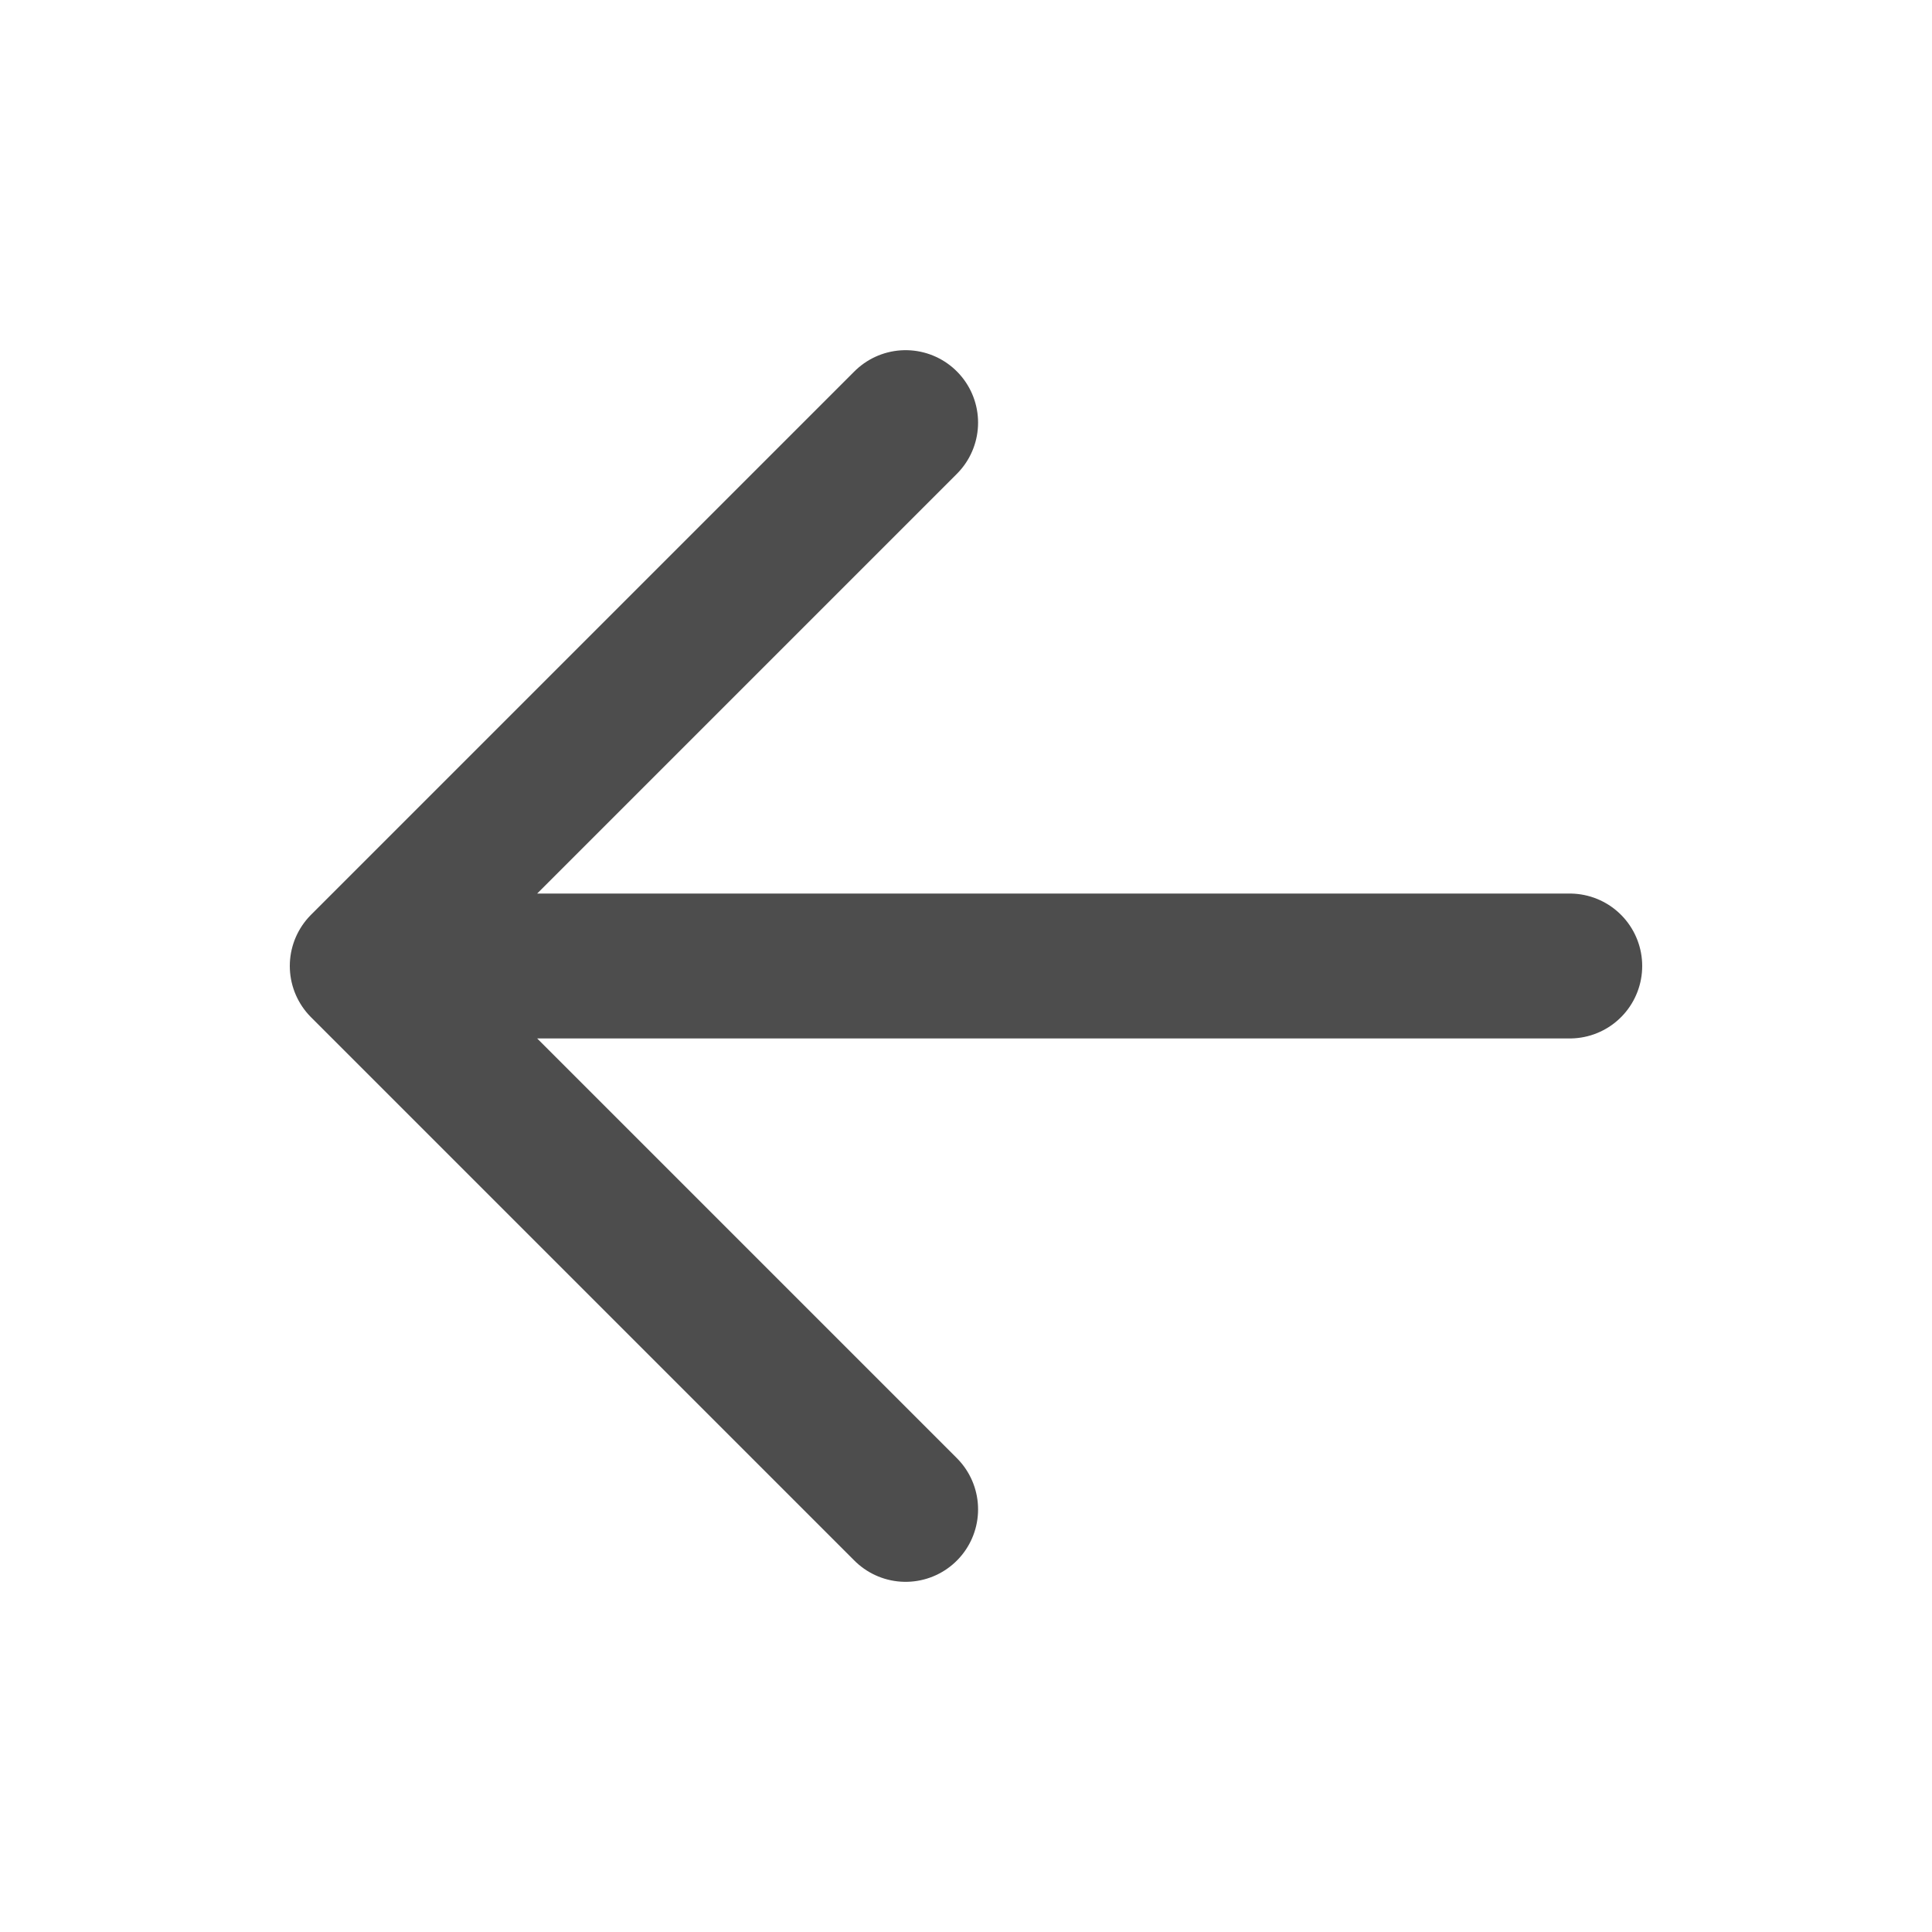
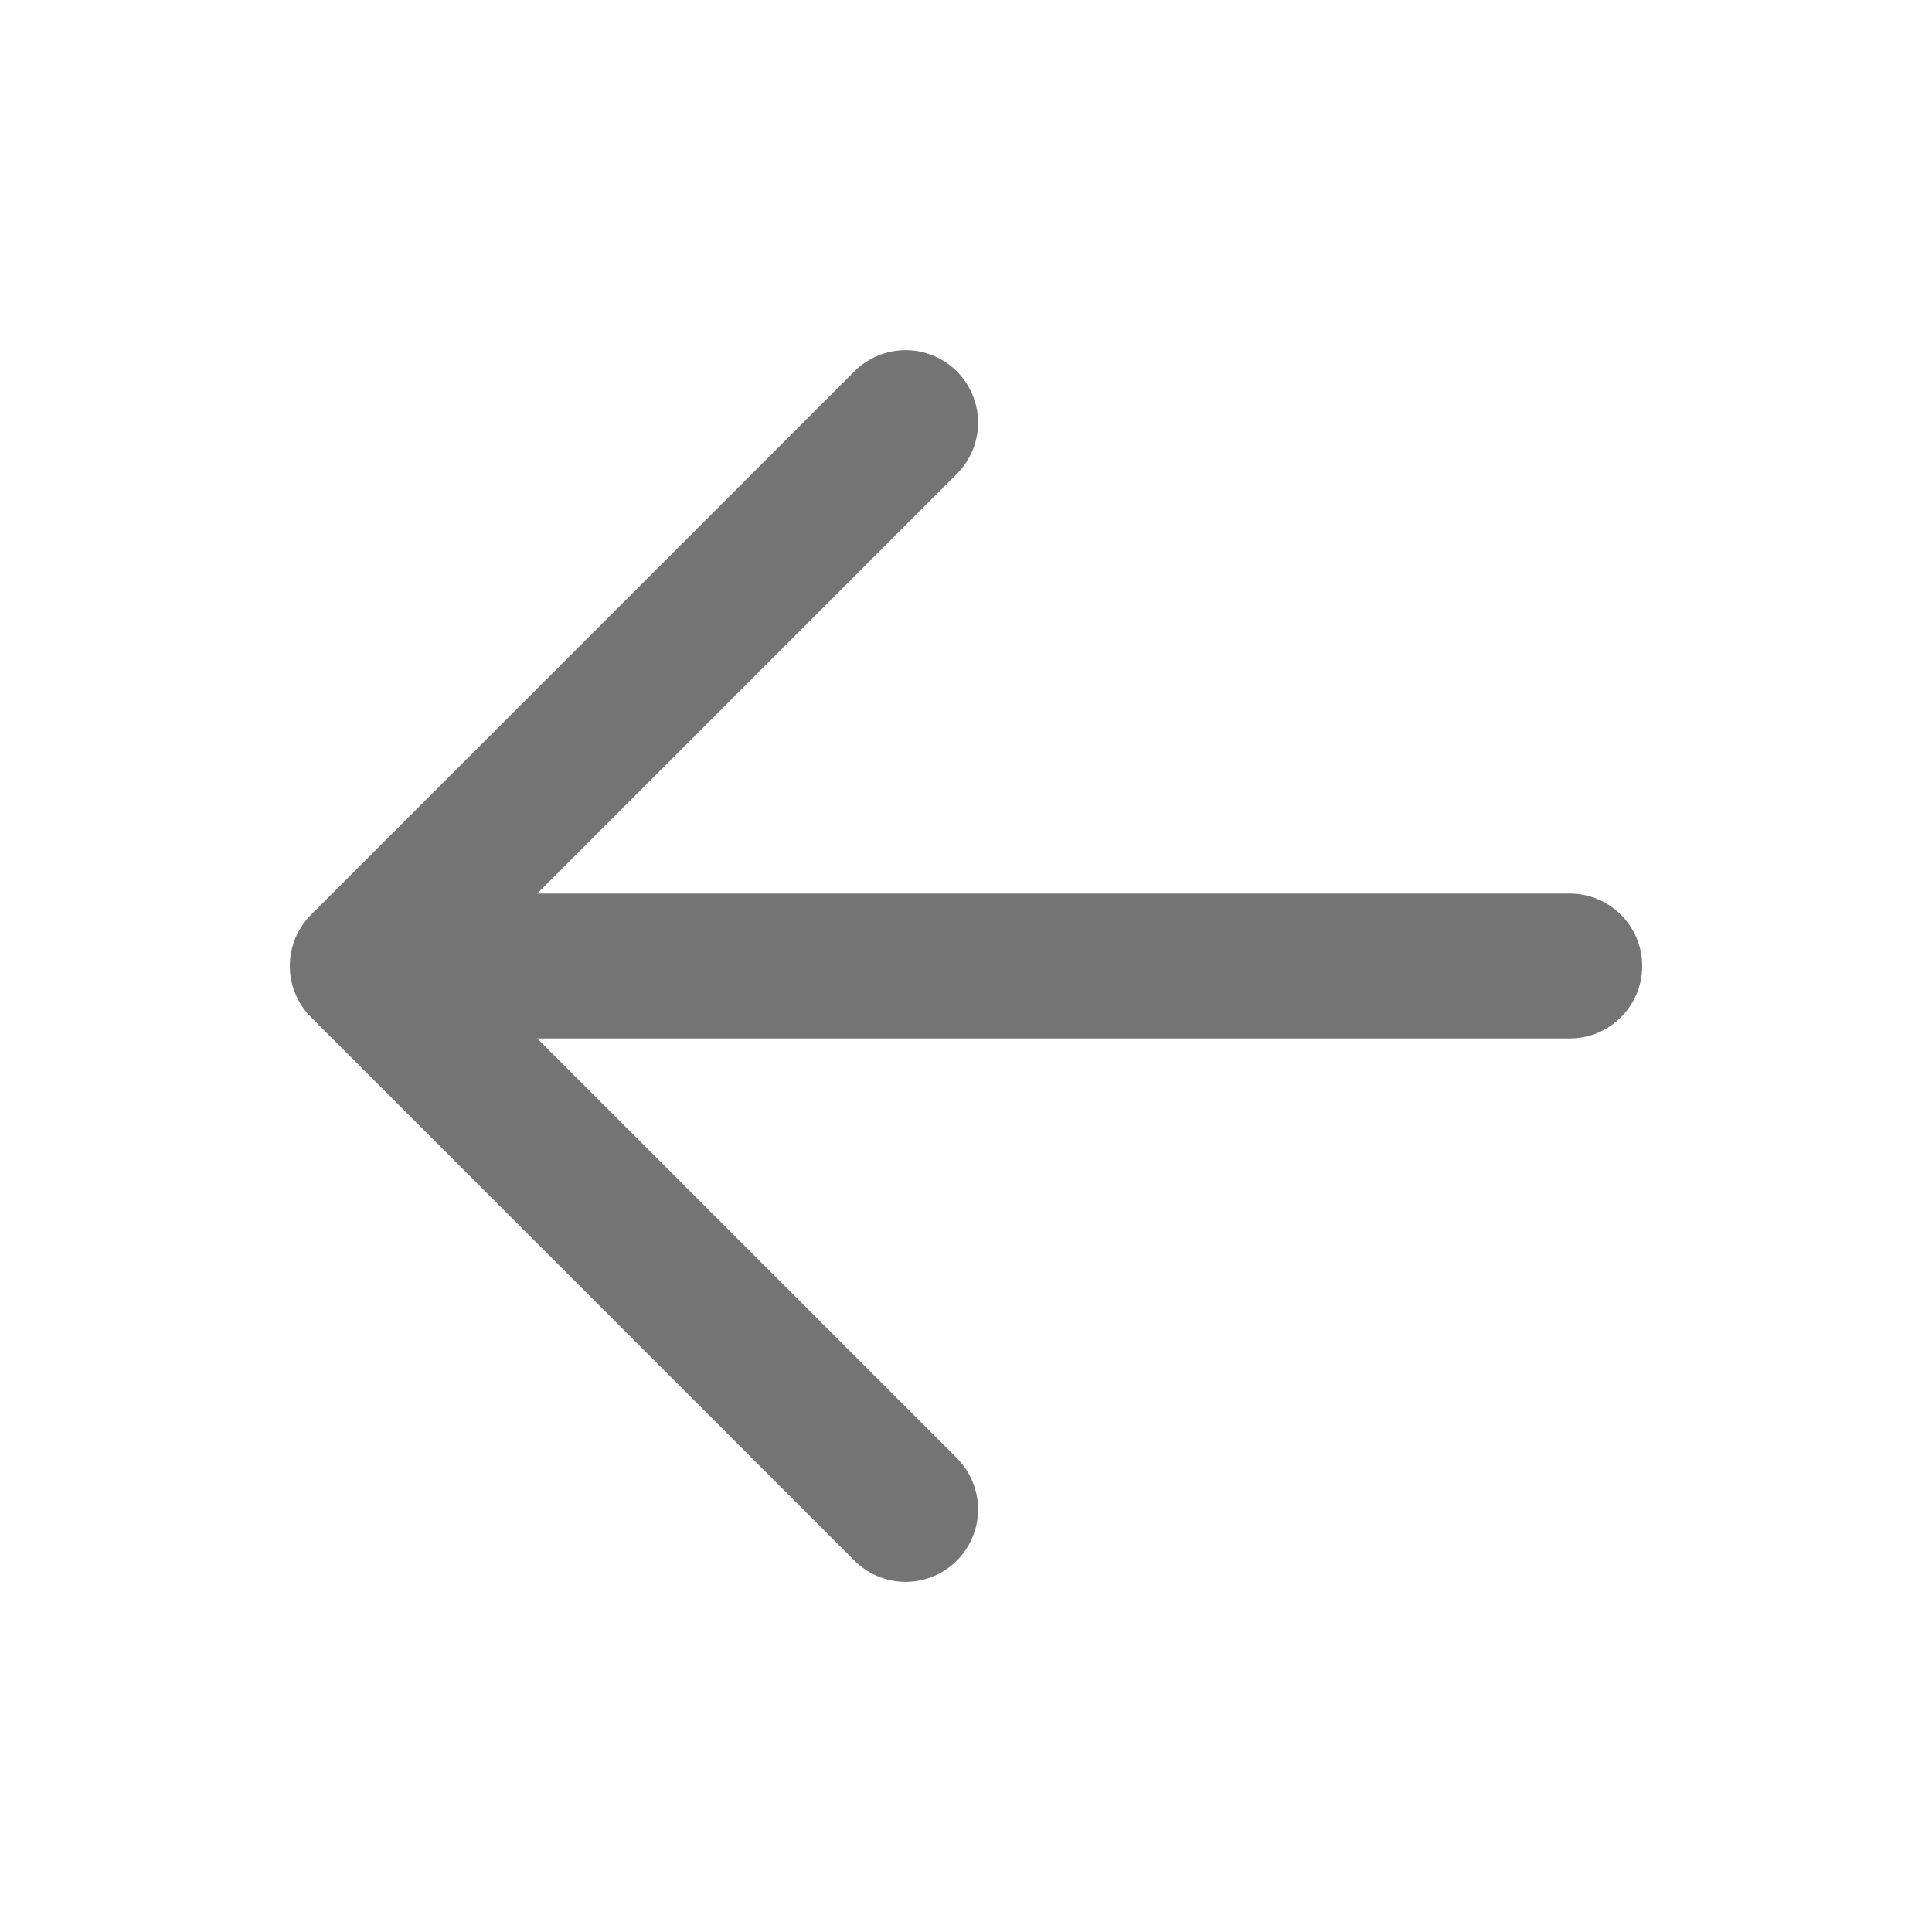
<svg xmlns="http://www.w3.org/2000/svg" width="20" height="20" viewBox="0 0 20 20" fill="none">
-   <path d="M16.25 10L3.75 10M3.75 10L9.375 15.625M3.75 10L9.375 4.375" stroke="#4D4D4D" stroke-width="1.5" stroke-linecap="round" stroke-linejoin="round" />
+   <path d="M16.25 10L3.75 10M3.75 10L9.375 15.625M3.75 10L9.375 4.375" stroke="#747474" stroke-width="1.5" stroke-linecap="round" stroke-linejoin="round" />
</svg>
